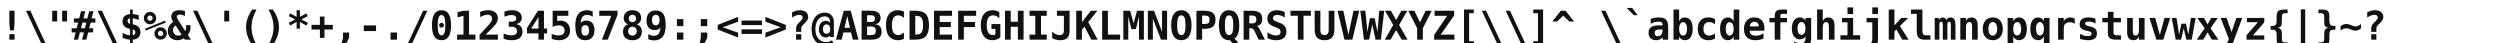
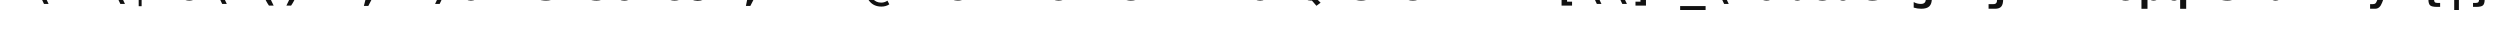
<svg xmlns="http://www.w3.org/2000/svg" version="1.1" viewBox="0 0 1892 32">
-   <text x="0" y="30" fill="#111" font-family="monospace" font-size="30" font-weight="bold">!\"#\$%&amp;\'()*+,-./0123456789:;&lt;=&gt;?@ABCDEFGHIJKLMNOPQRSTUVWXYZ[\\]^_\`abcdefghijklmnopqrstuvwxyz{|}~?</text>
+   <text x="0" y="0" fill="#111" font-family="monospace" font-size="32" font-weight="800" text-anchor="start" alignment-baseline="hanging">!\"#\$%&amp;\'()*+,-./0123456789:;&lt;=&gt;?@ABCDEFGHIJKLMNOPQRSTUVWXYZ[\\]^_\`abcdefghijklmnopqrstuvwxyz{|}~?</text>
</svg>
